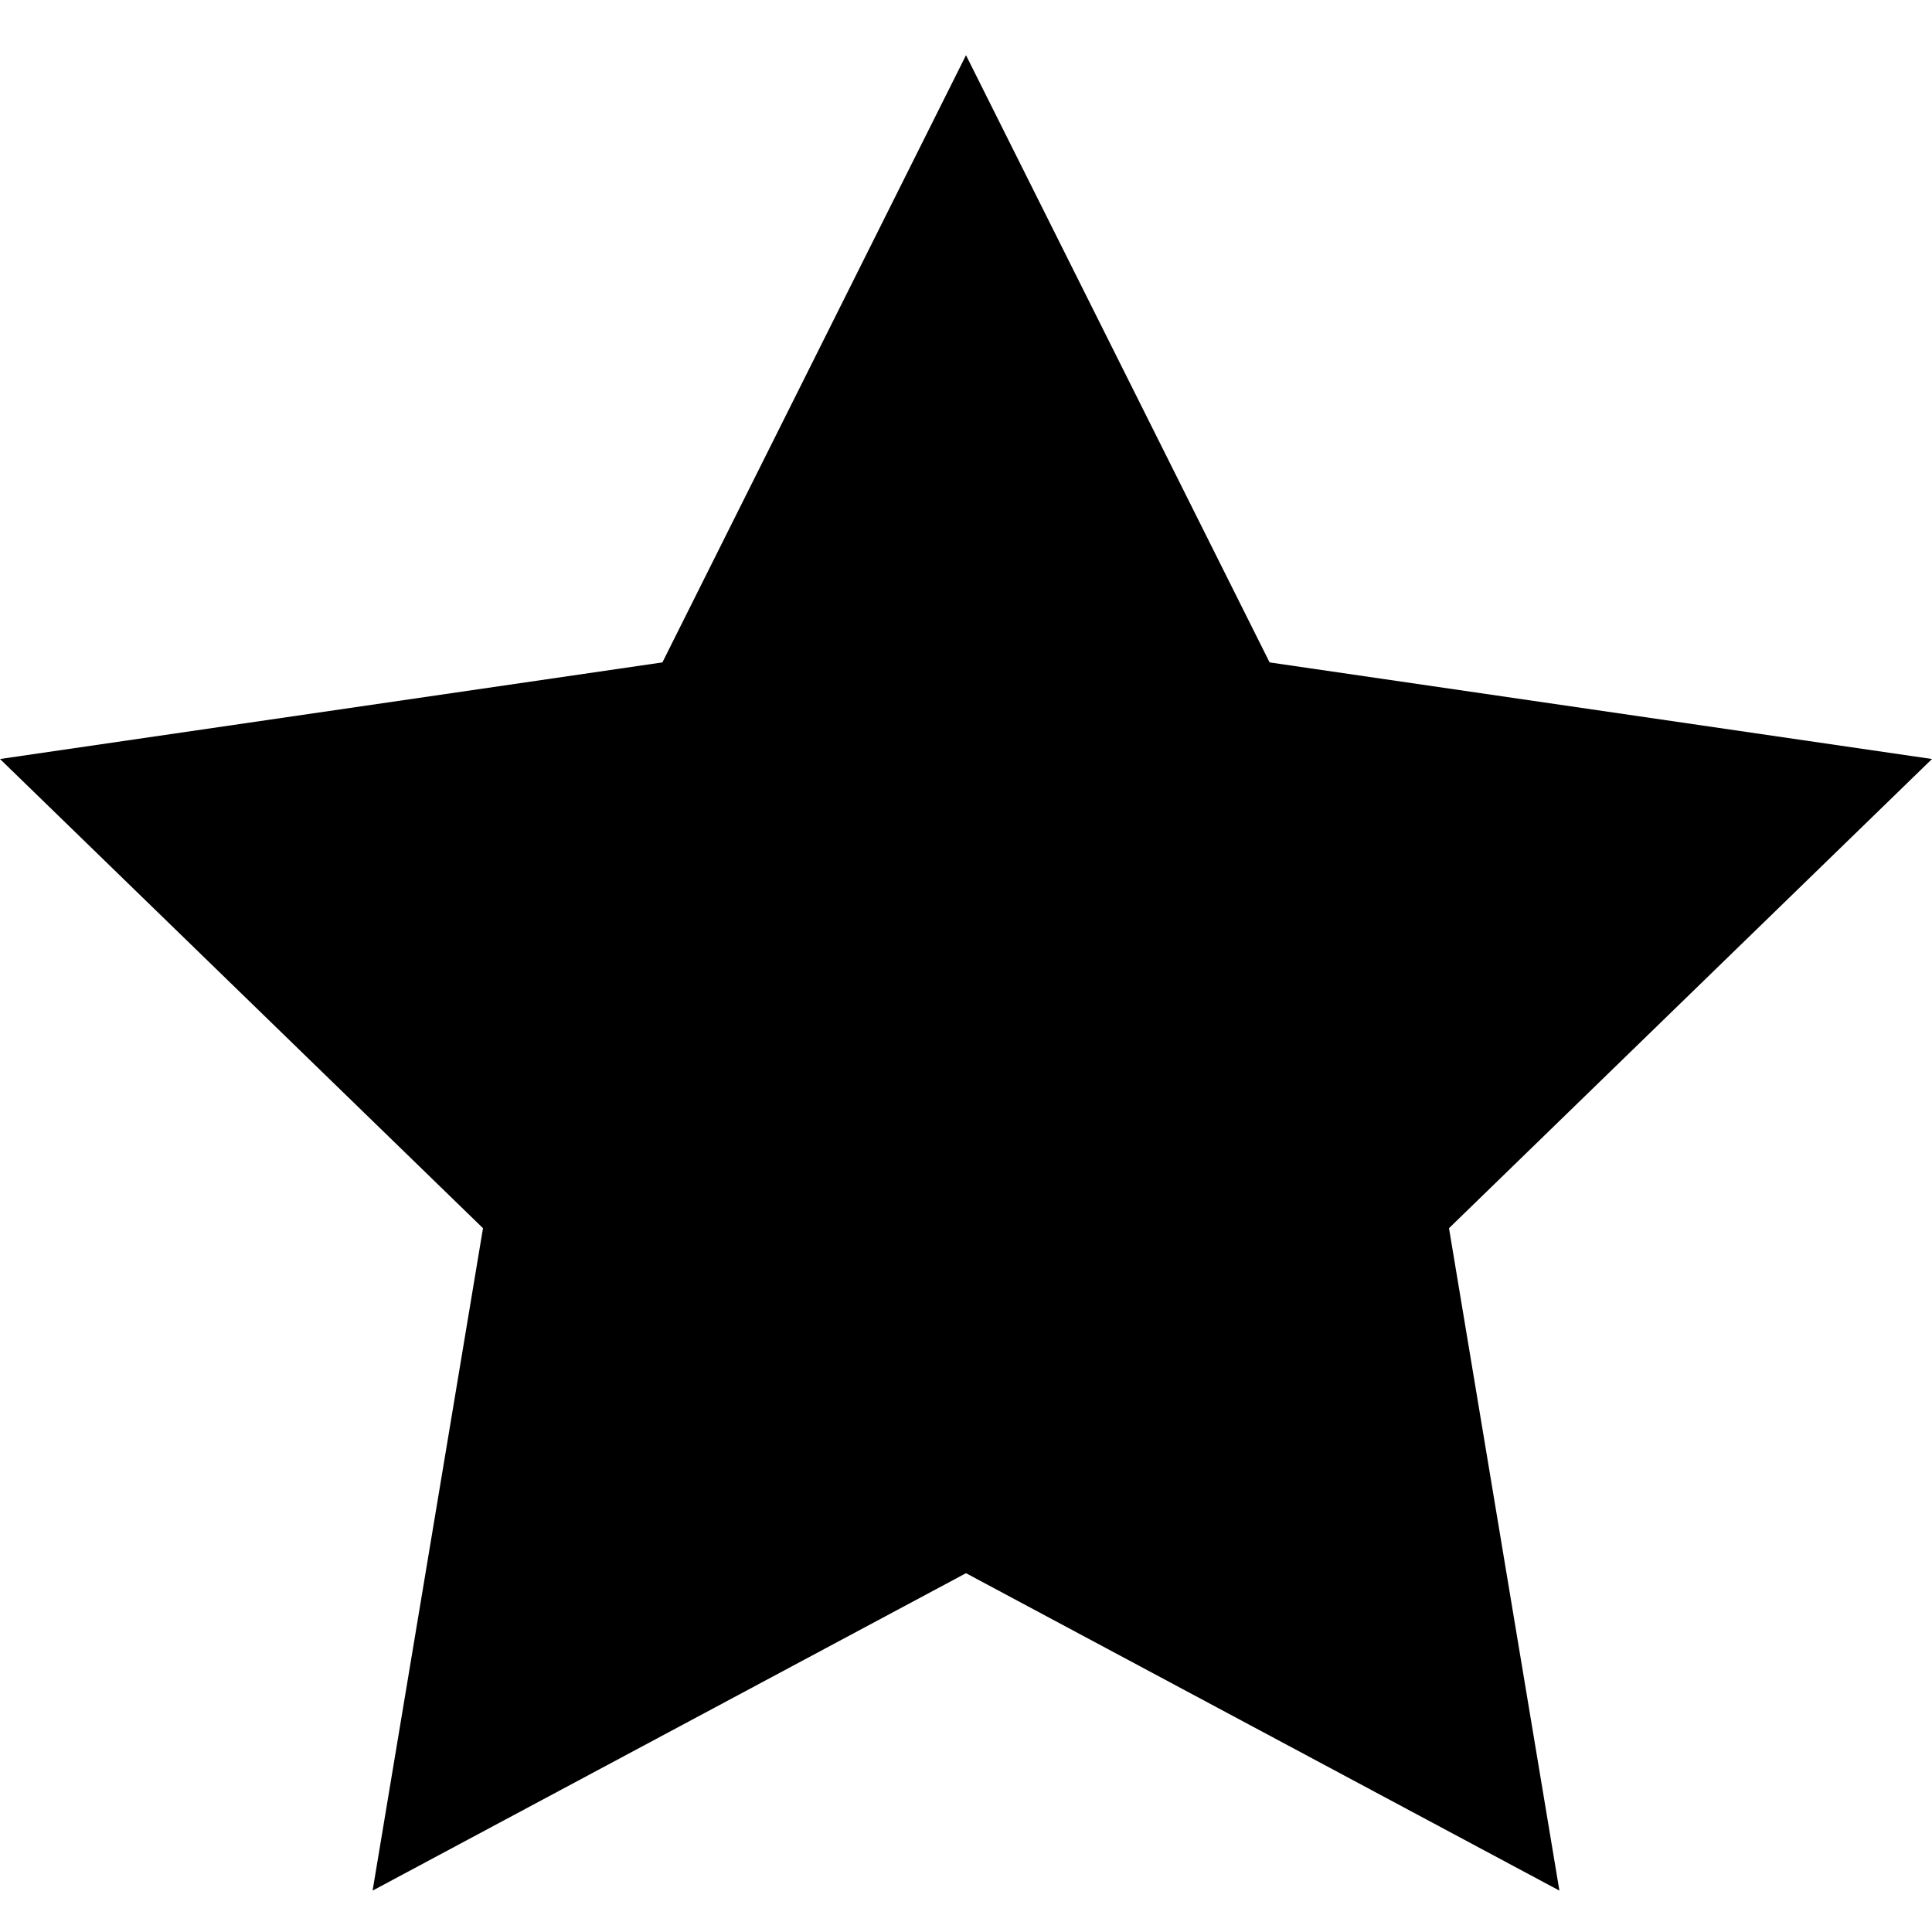
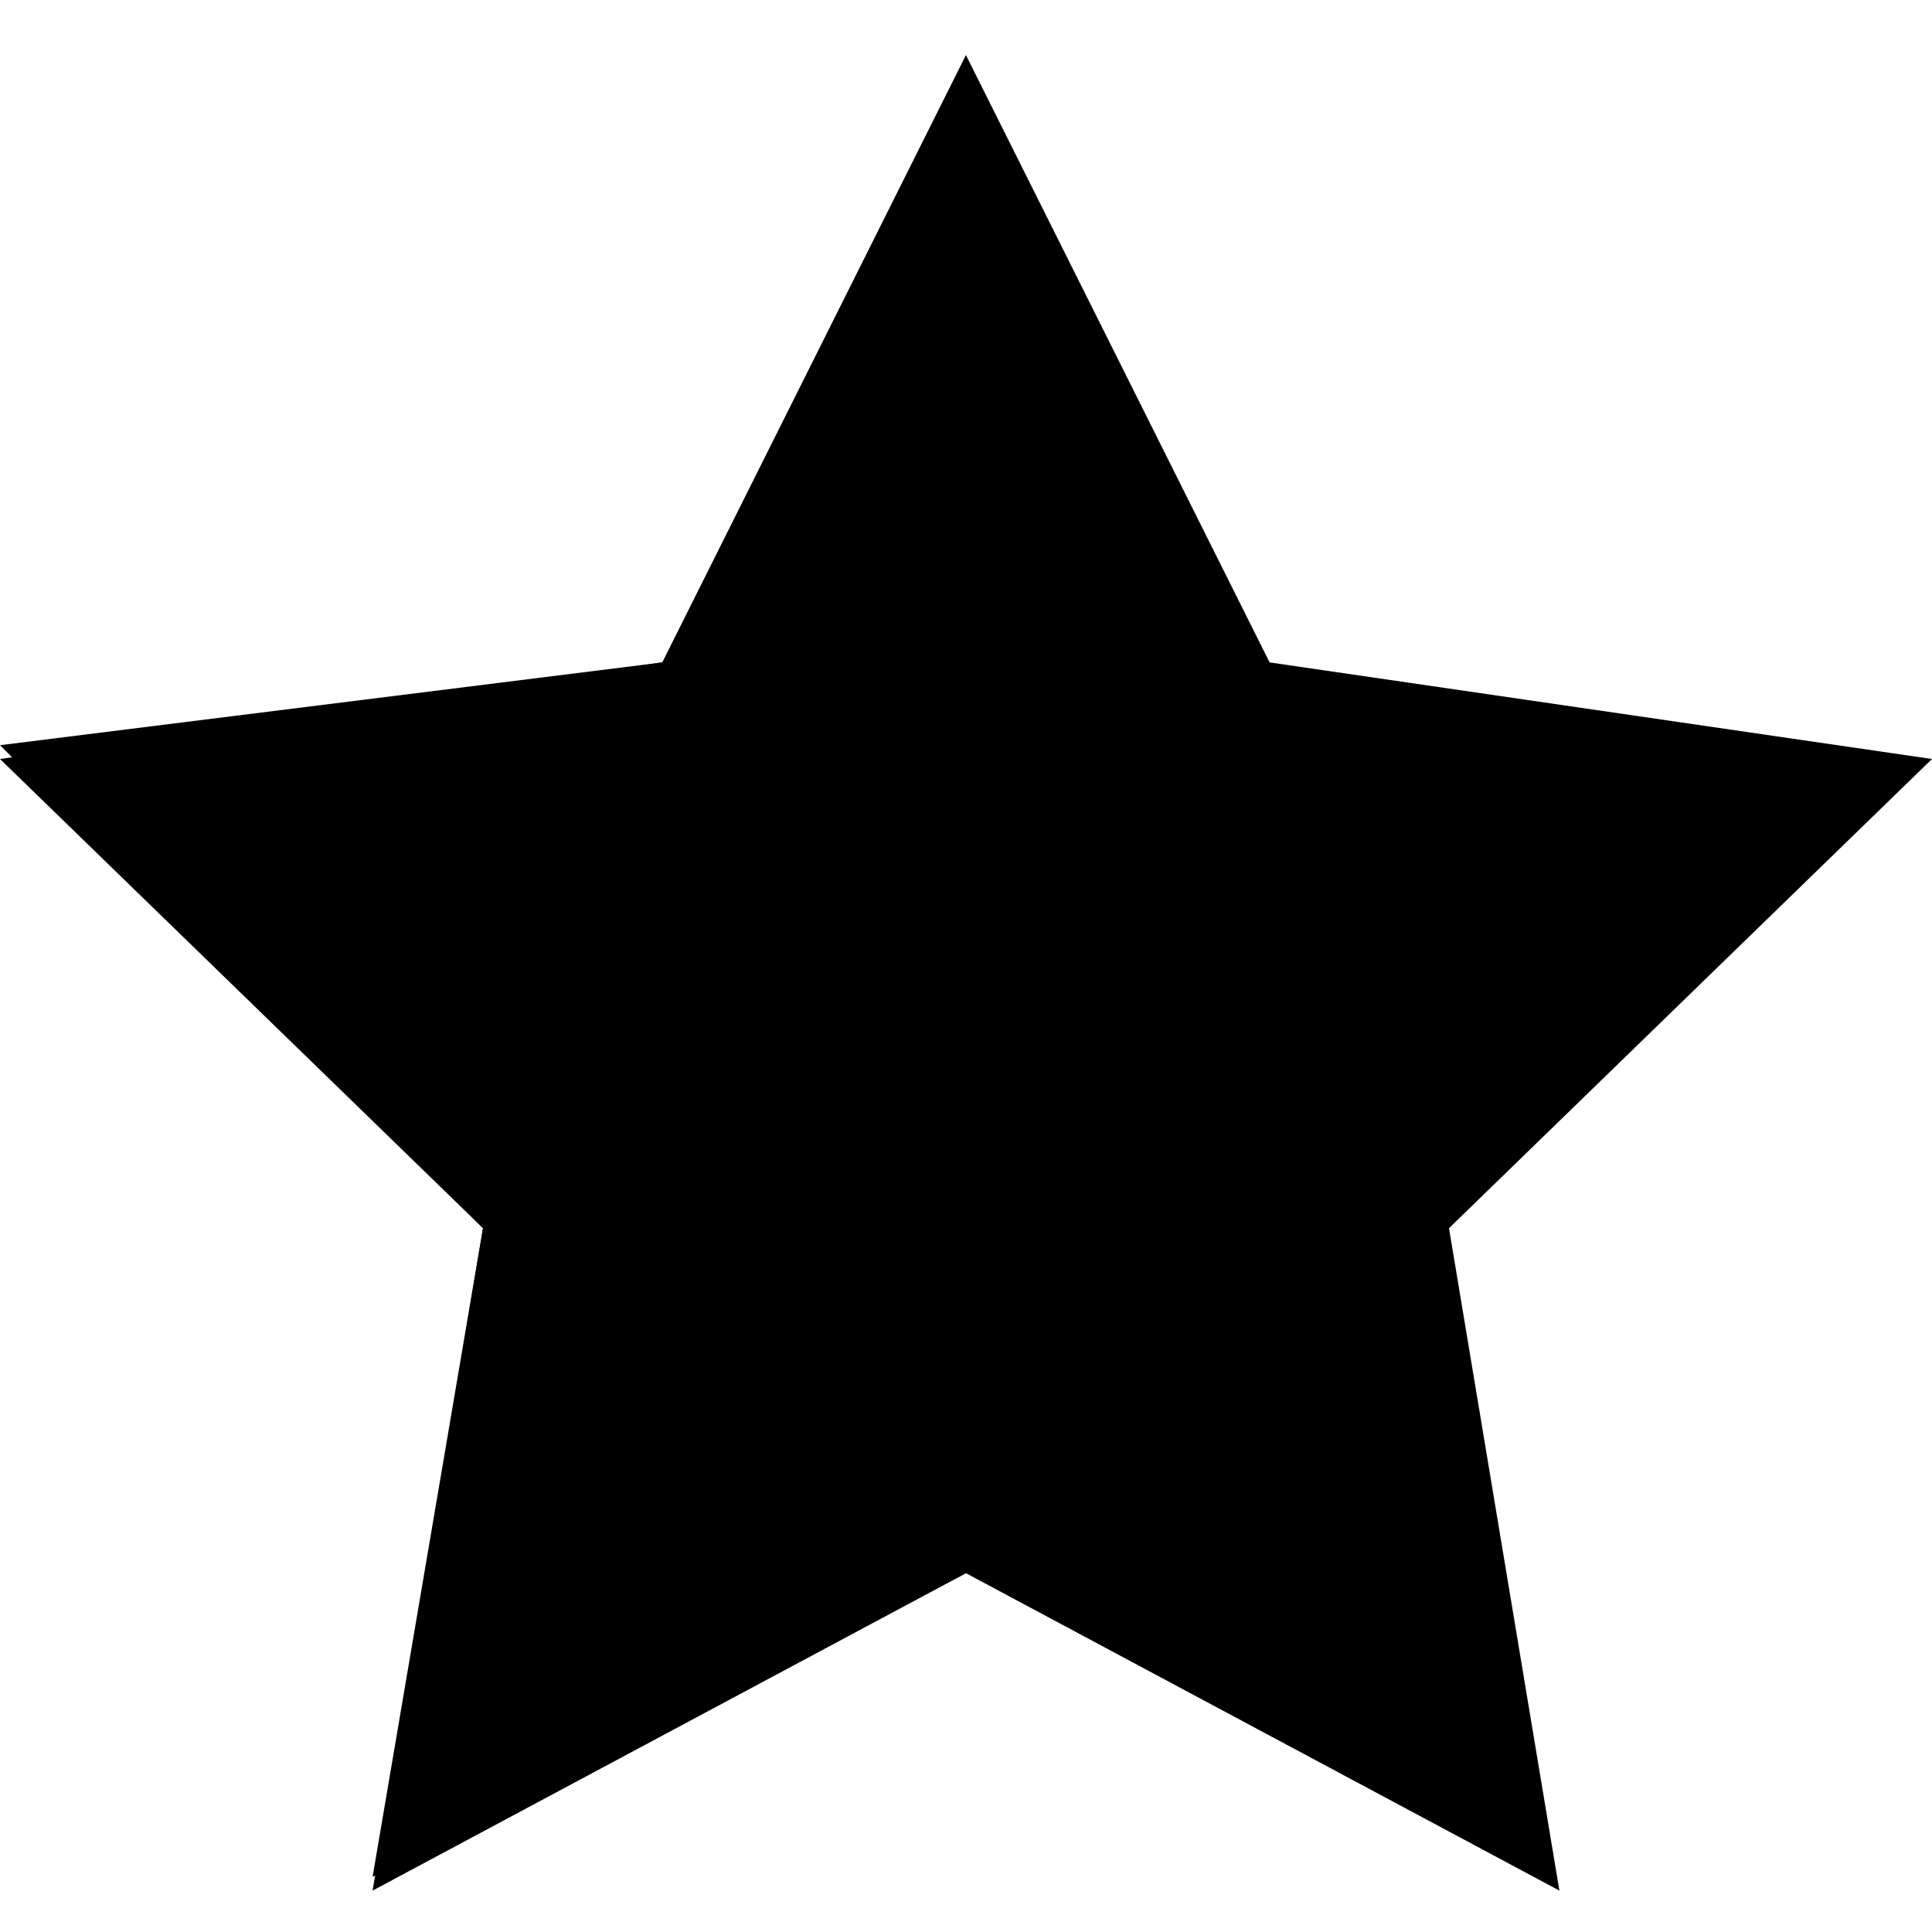
<svg xmlns="http://www.w3.org/2000/svg" version="1.1" x="0px" y="0px" viewBox="0 0 14 14" enable-background="new 0 0 14 14" xml:space="preserve">
-   <polygon points="7,0.4 9.2,4.8 14,5.5 10.5,8.9 11.3,13.7 7,11.4 2.7,13.7 3.5,8.9 0,5.5 4.8,4.8" />
+   <polygon class="lp_star__full" points="7,0.4 9.2,4.8 14,5.5 10.5,8.9 11.3,13.7 7,11.4 2.7,13.7 3.5,8.9 0,5.5 4.8,4.8" />
+   <polygon class="lp_star__half" points="7,11.4 7,0.4 4.8,4.8 0,5.4 3.5,8.9 2.7,13.6" />
</svg>
